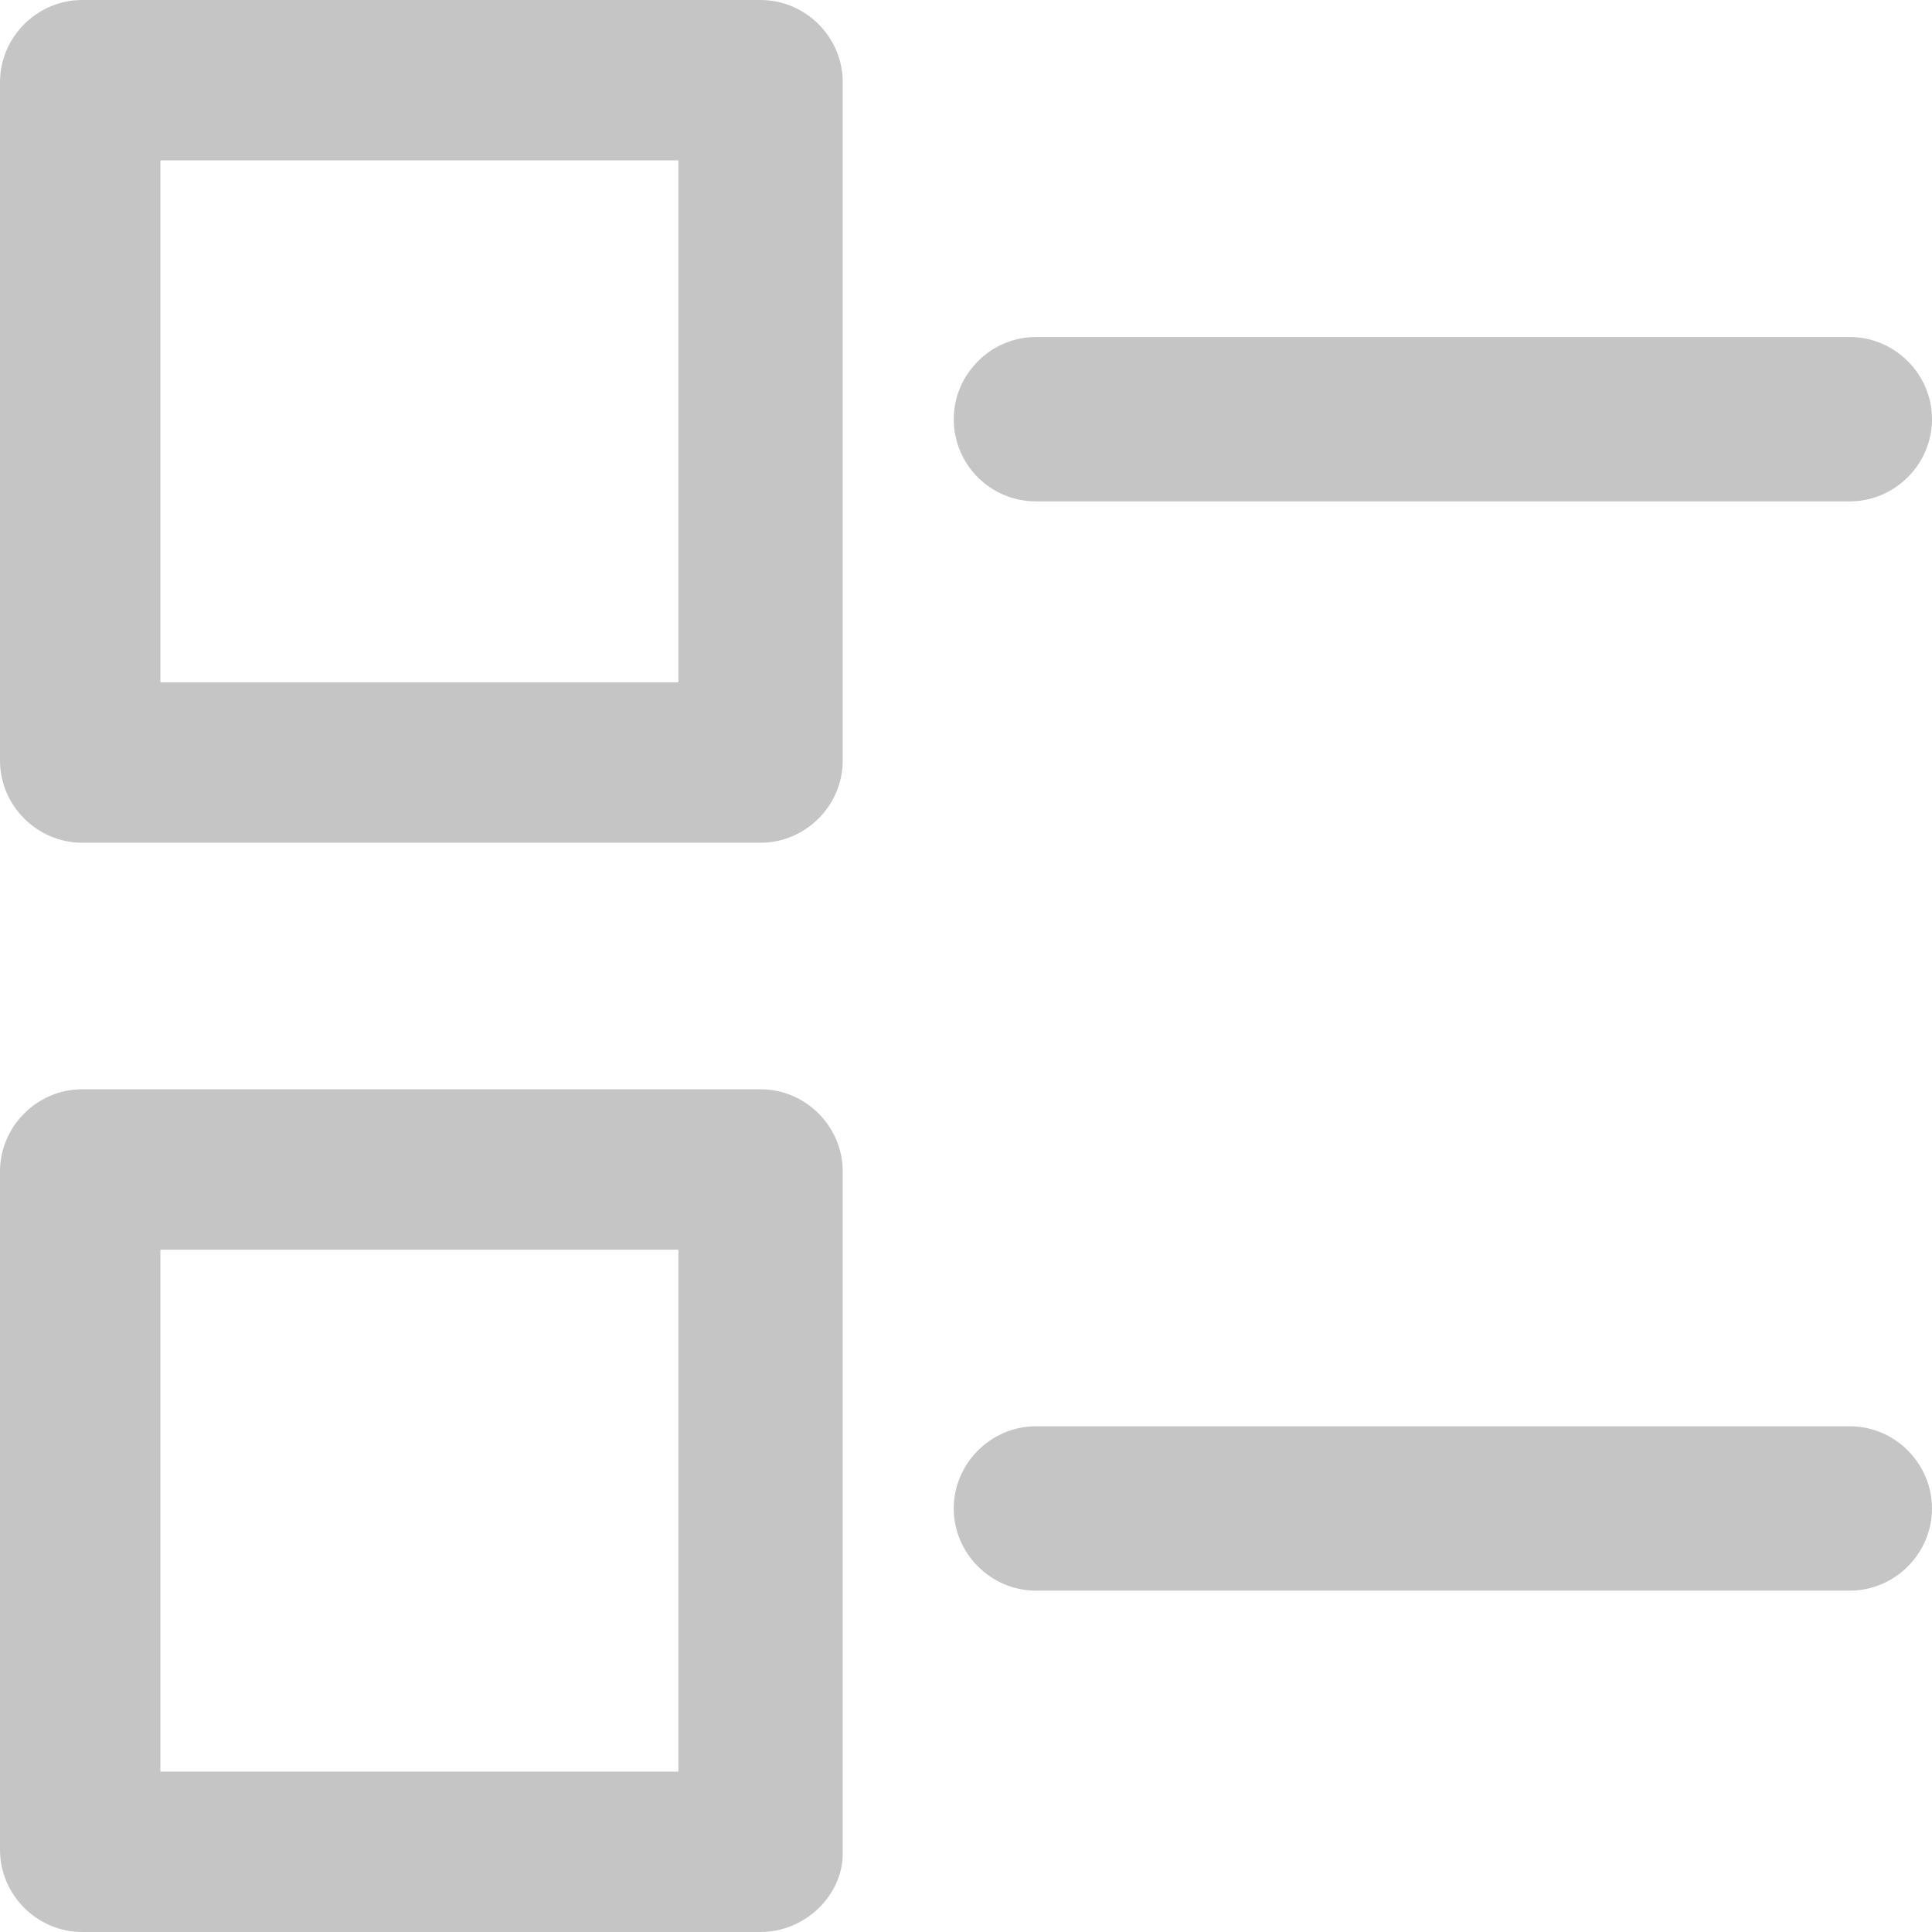
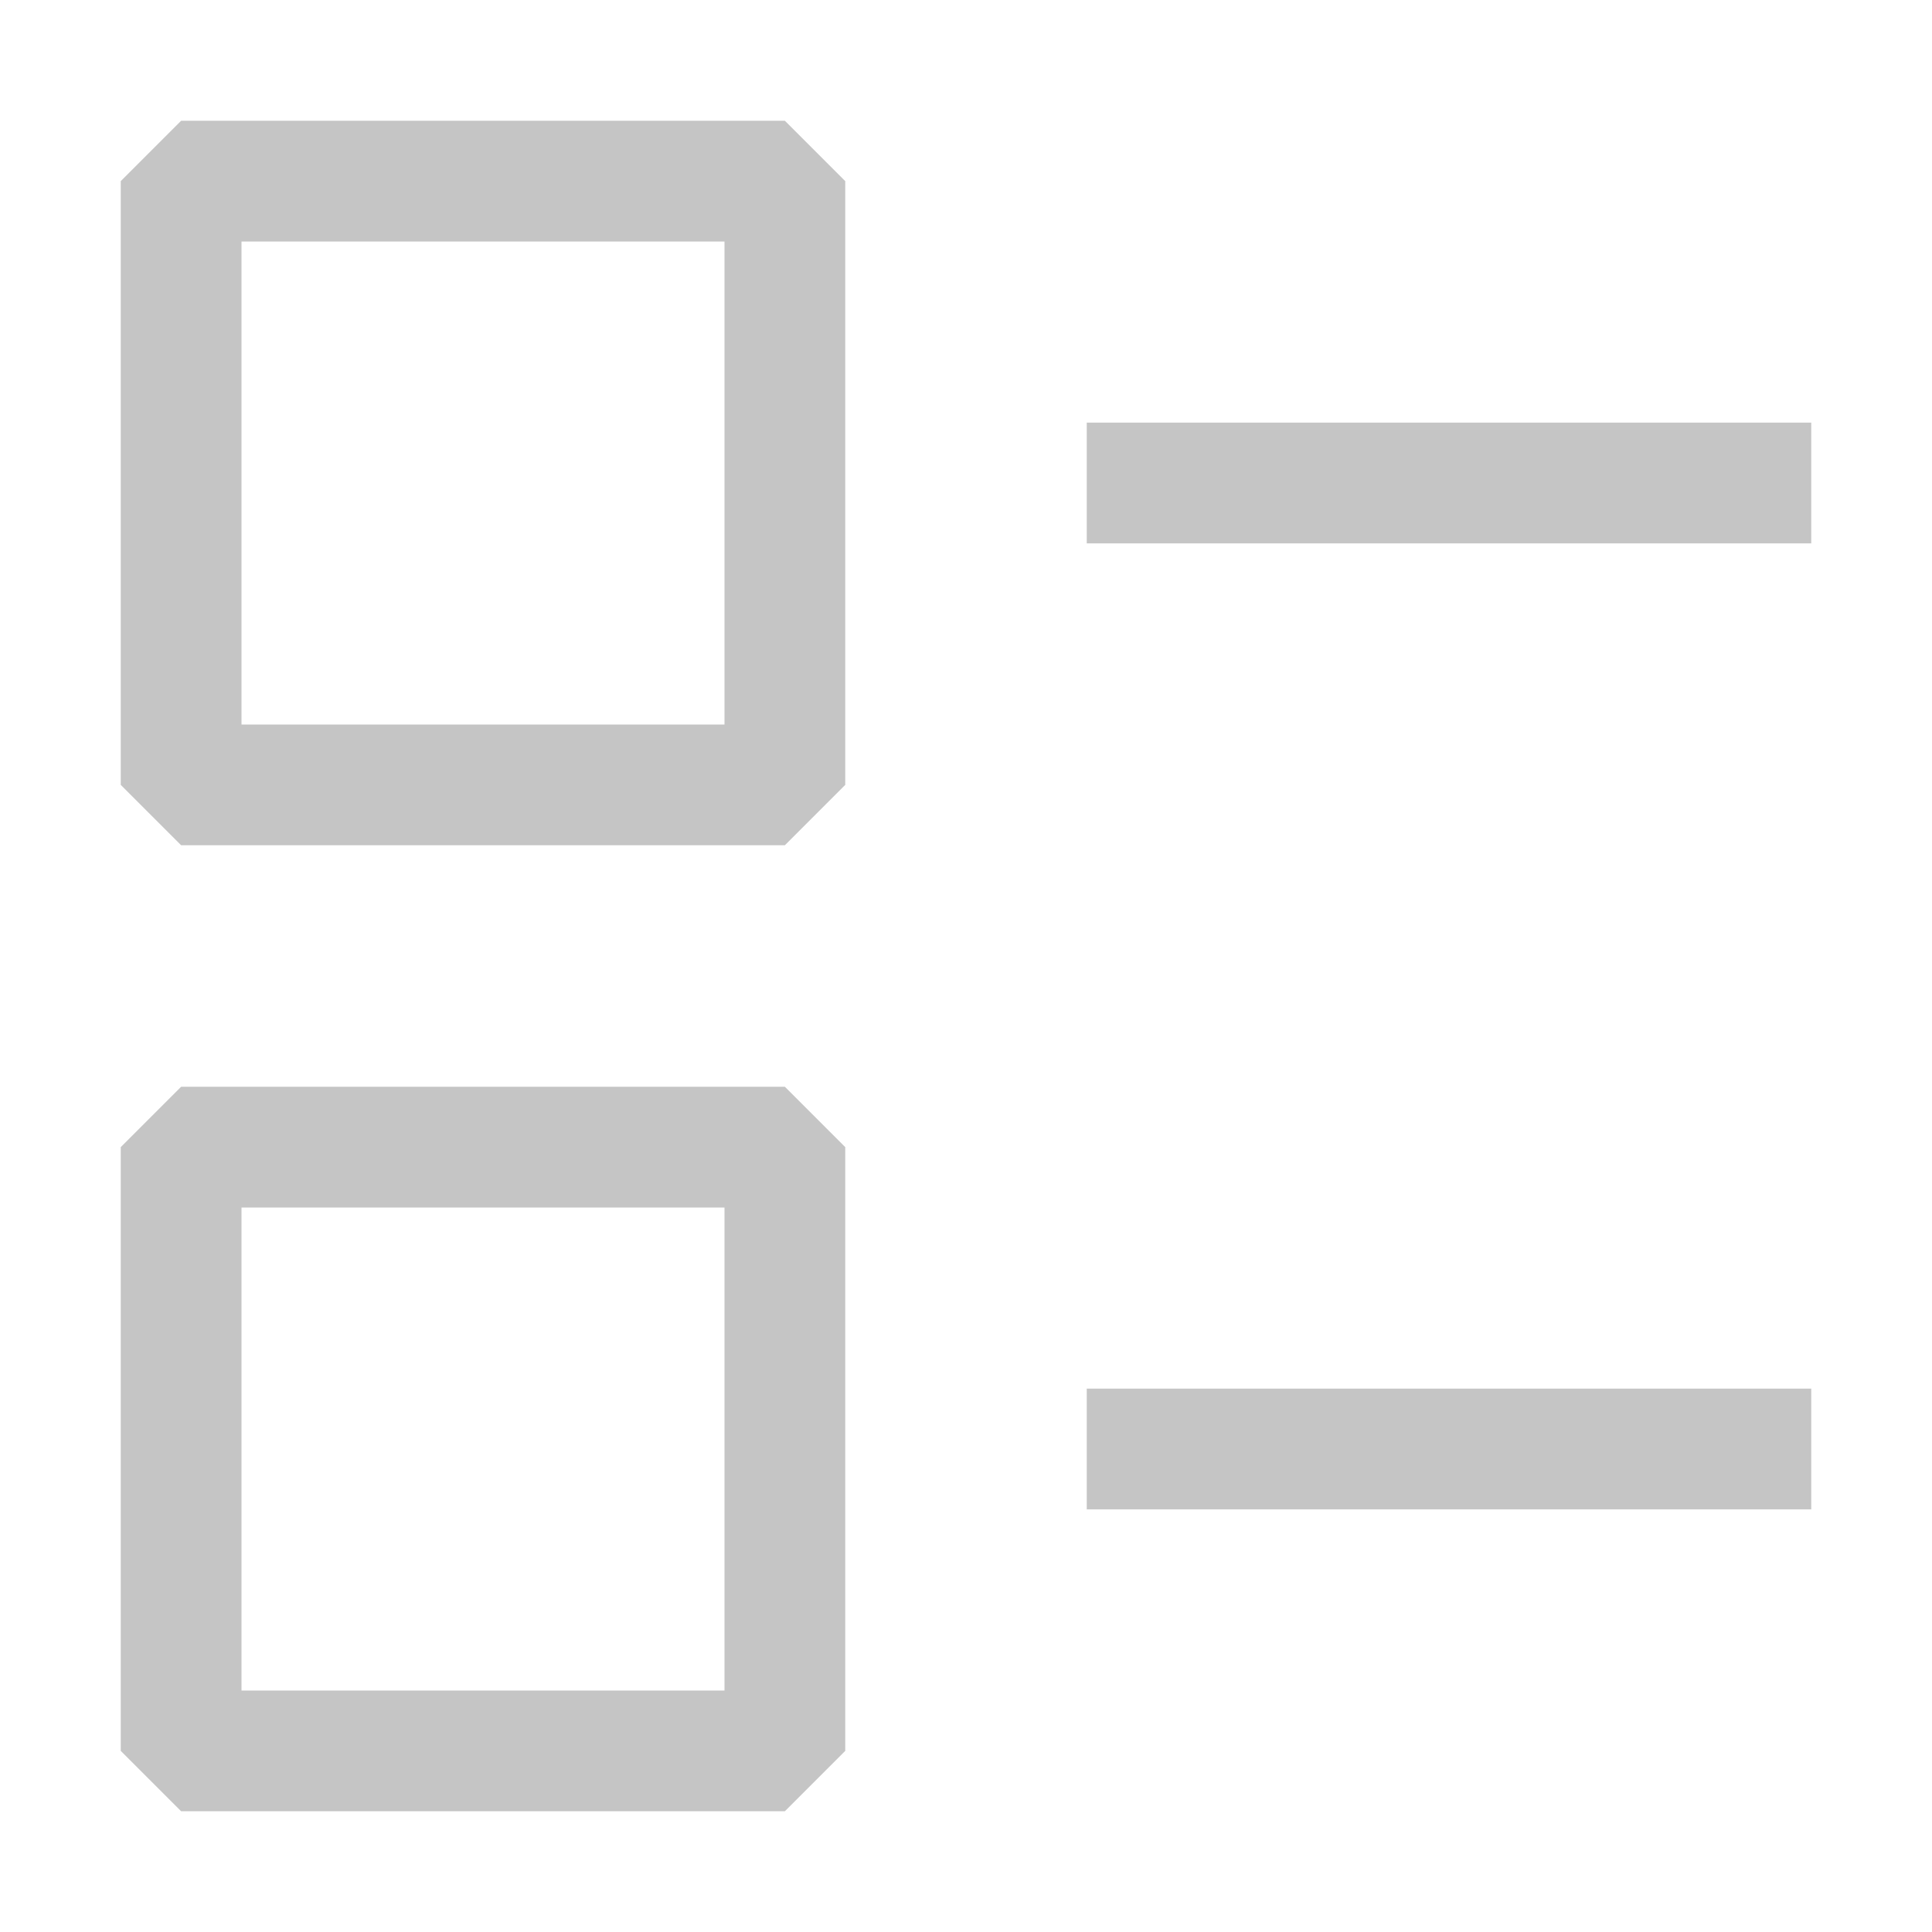
- <svg xmlns="http://www.w3.org/2000/svg" version="1.1" id="Capa_1" x="0px" y="0px" viewBox="0 0 489 489" style="enable-background:new 0 0 489 489;" xml:space="preserve" width="512px" height="512px">
-   <g>
-     <g>
-       <path d="M192.5,0H20.8C9.4,0,0,9.4,0,20.8v171.7c0,11.4,9.4,20.8,20.8,20.8h171.7c11.4,0,20.8-9.4,20.8-20.8V20.8    C213.3,9.4,203.9,0,192.5,0z M171.7,172.7H40.6V40.6h131.1L171.7,172.7L171.7,172.7z" fill="#c5c5c5" />
-       <path d="M192.5,275.7H20.8C9.4,275.7,0,285.1,0,296.5v171.7C0,479.6,9.4,489,20.8,489h171.7c11.4,0,20.8-9.4,20.8-19.8V296.5    C213.3,285.1,203.9,275.7,192.5,275.7z M171.7,448.4H40.6V316.3h131.1L171.7,448.4L171.7,448.4z" fill="#c5c5c5" />
-       <path d="M262.2,126.9h206c11.4,0,20.8-9.4,20.8-20.8s-9.4-20.8-20.8-20.8h-206c-11.4,0-20.8,9.4-20.8,20.8    C241.4,117.6,250.7,126.9,262.2,126.9z" fill="#c5c5c5" />
-       <path d="M468.2,361h-206c-11.4,0-20.8,9.4-20.8,20.8s9.4,20.8,20.8,20.8h206c11.4,0,20.8-9.4,20.8-20.8S479.6,361,468.2,361z" fill="#c5c5c5" />
-     </g>
-   </g>
+ <svg xmlns="http://www.w3.org/2000/svg" width="16" height="16" viewBox="0 0 16 16" fill="none">
+   <path d="M9 12H15M9 4H15M1.5 9.5V14.5H6.5V9.5H1.5ZM1.5 1.5V6.5H6.5V1.5H1.5Z" stroke="#C5C5C5" stroke-linejoin="bevel" />
</svg>
